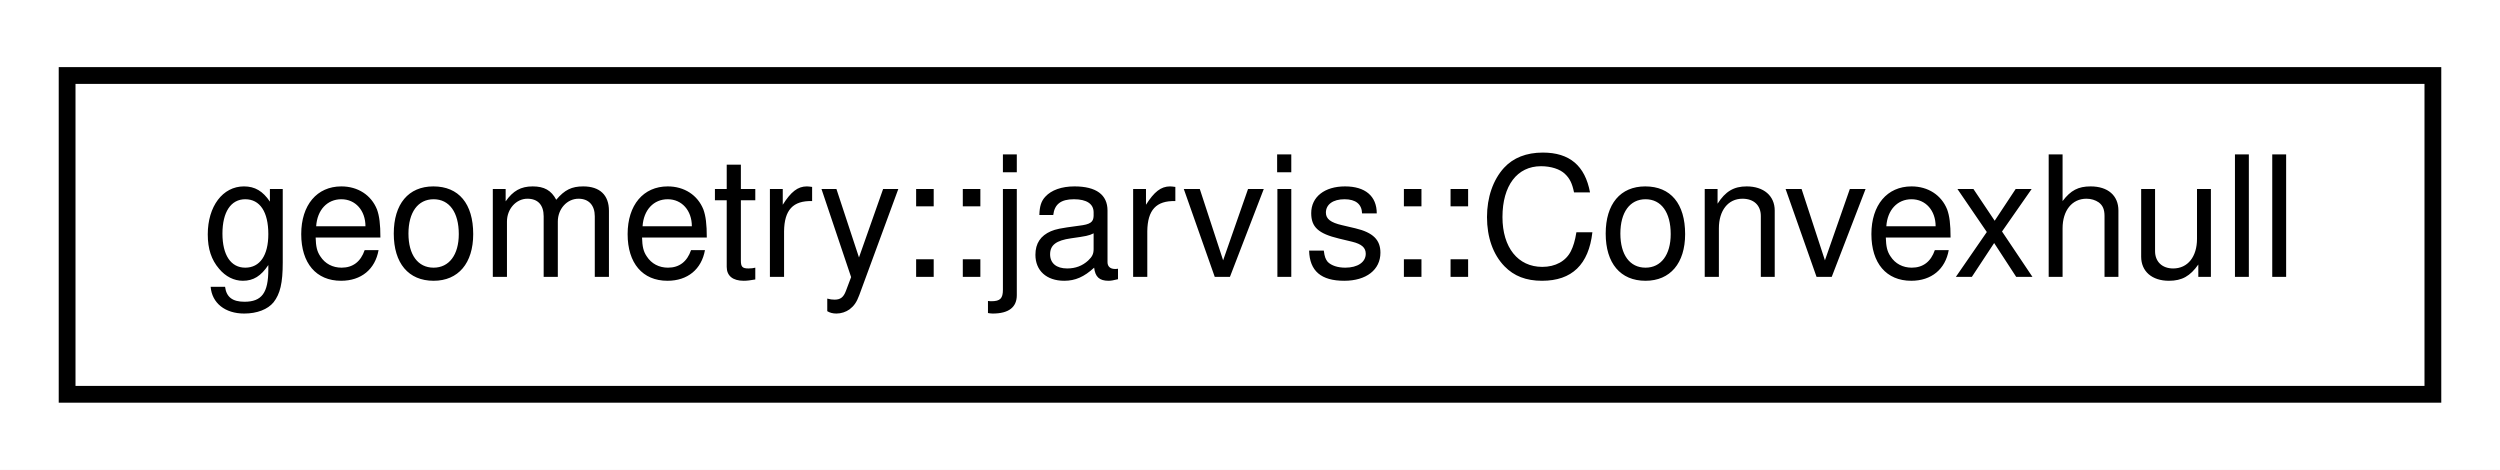
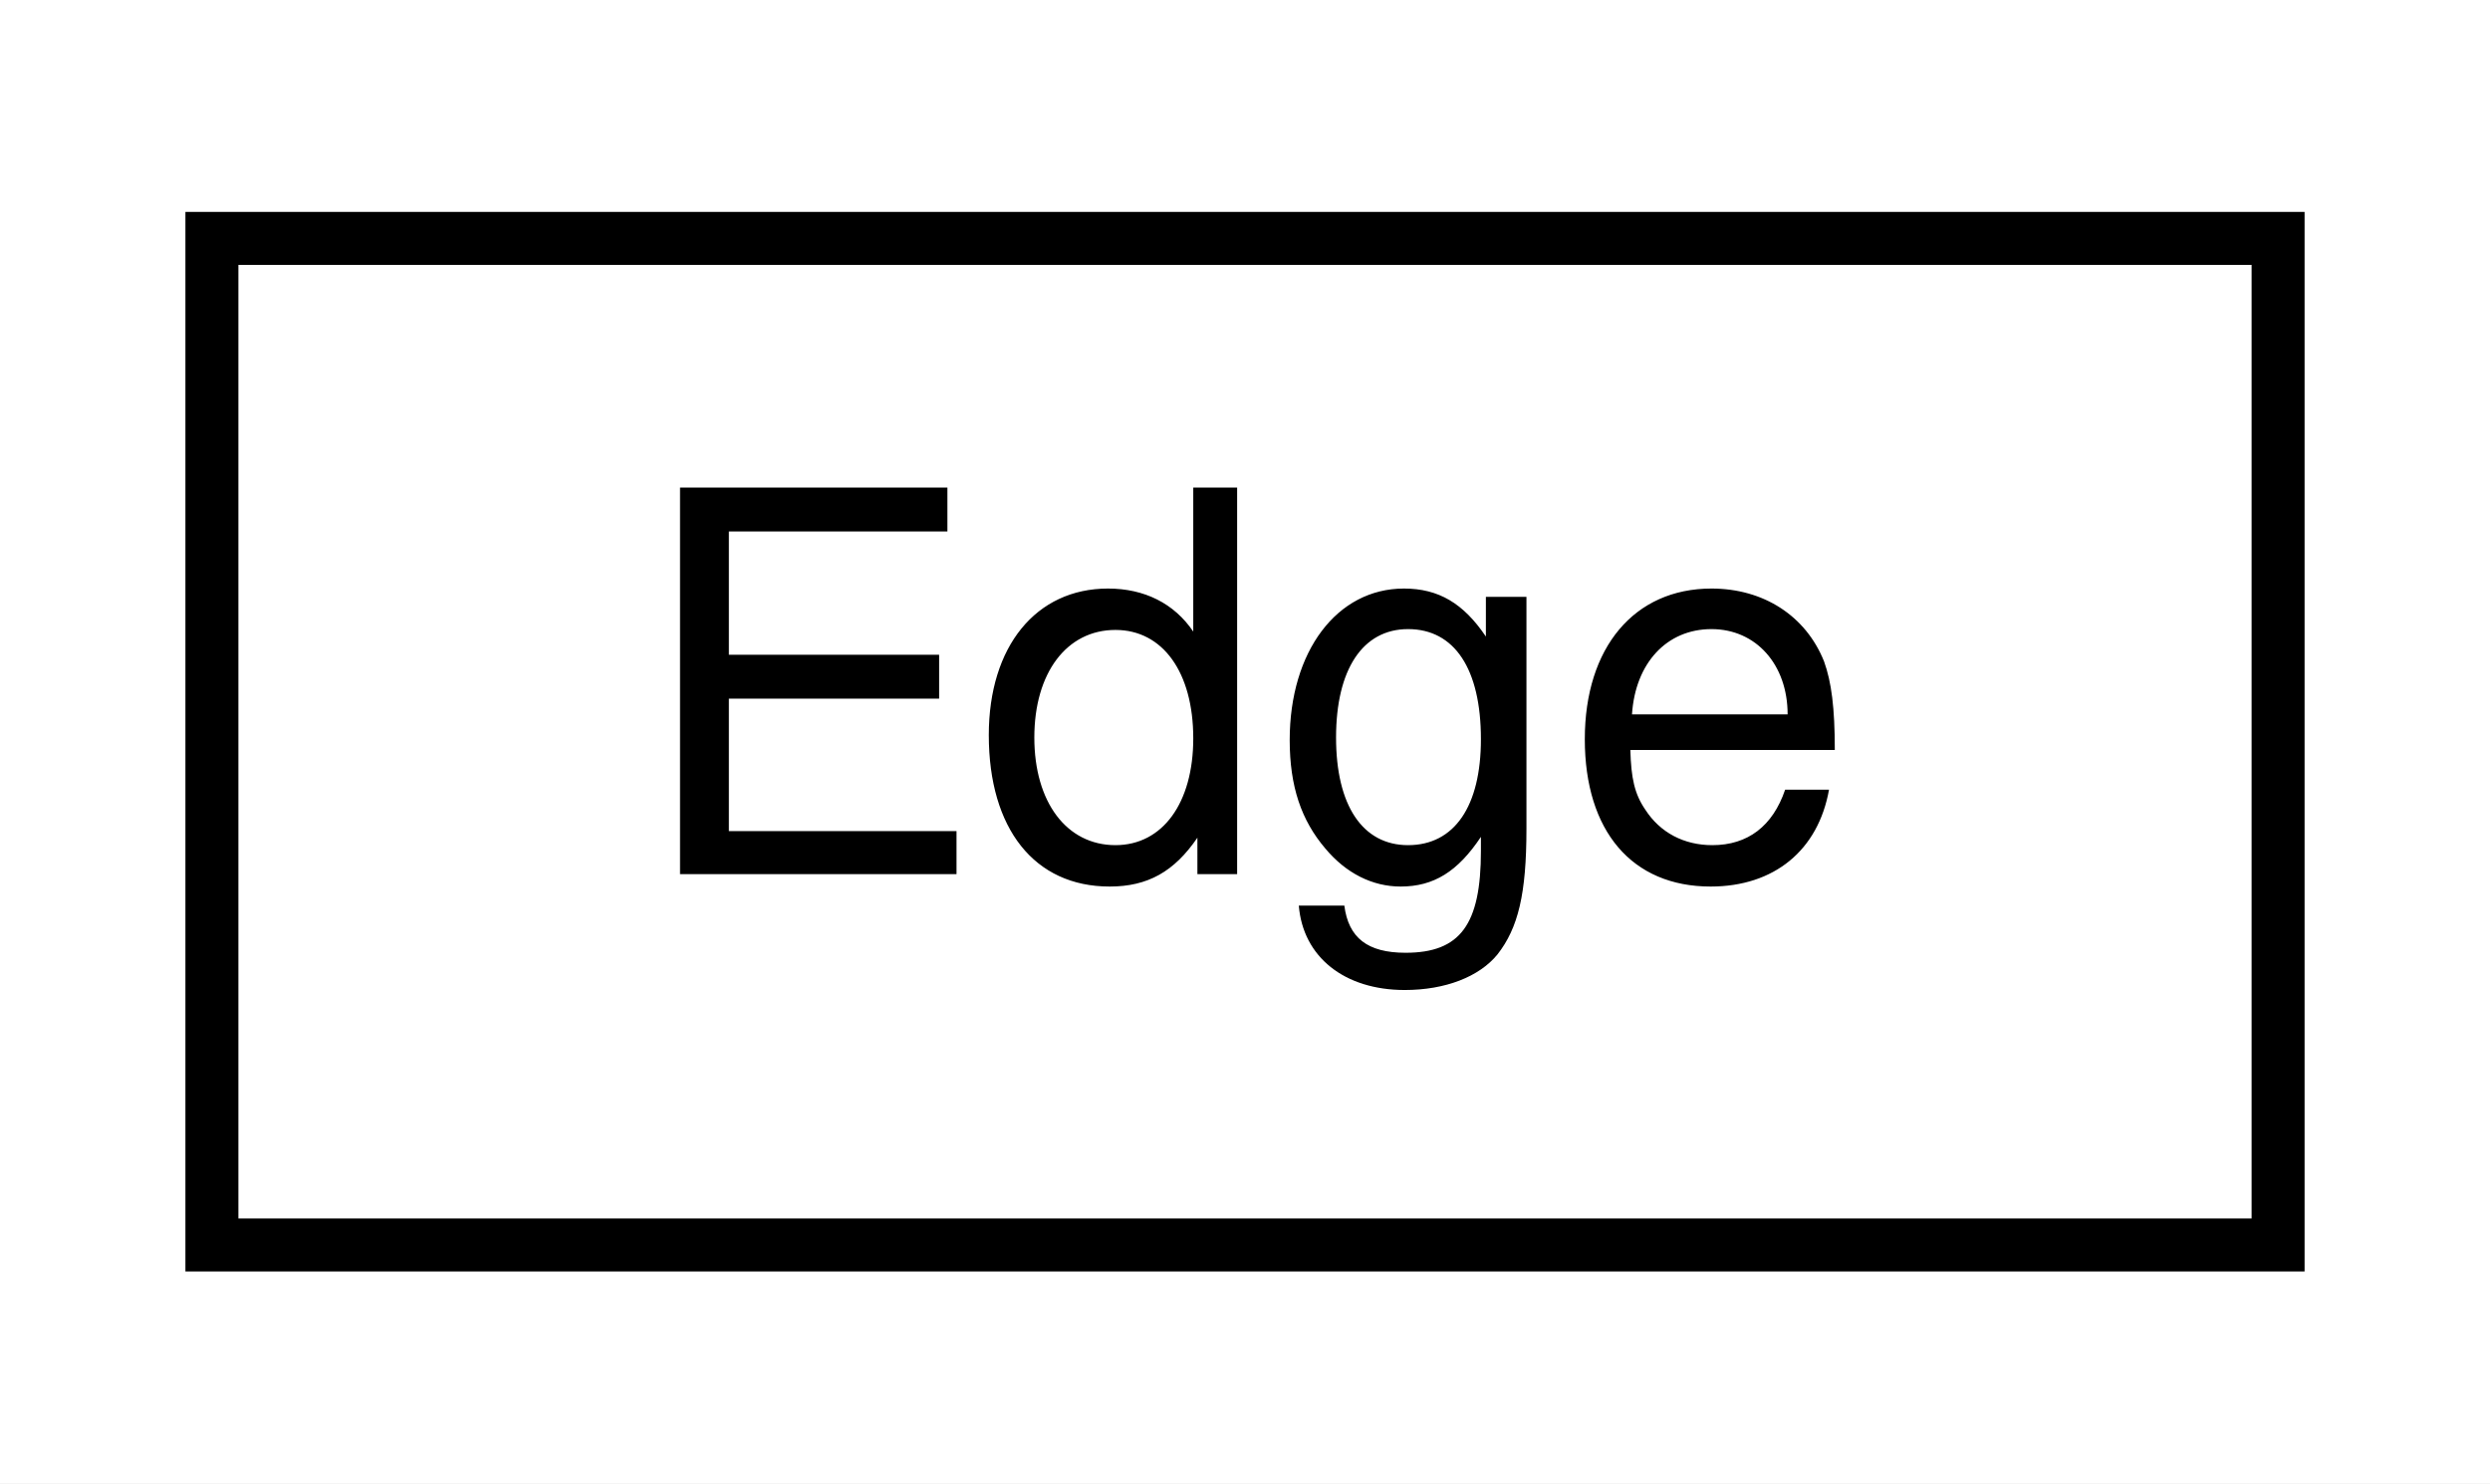
- <svg xmlns="http://www.w3.org/2000/svg" xmlns:xlink="http://www.w3.org/1999/xlink" width="149pt" height="28pt" viewBox="0.00 0.00 149.00 28.00">
+ <svg xmlns="http://www.w3.org/2000/svg" xmlns:xlink="http://www.w3.org/1999/xlink" width="47pt" height="28pt" viewBox="0.00 0.00 47.00 28.00">
  <g id="graph0" class="graph" transform="scale(1 1) rotate(0) translate(4 24)">
-     <polygon fill="white" stroke="transparent" points="-4,4 -4,-24 145,-24 145,4 -4,4" />
+     <polygon fill="white" stroke="transparent" points="-4,4 -4,-24 43,-24 43,4 -4,4" />
    <g id="node1" class="node">
      <g id="a_node1">
-         <a xlink:href="d4/dde/classgeometry_1_1jarvis_1_1_convexhull.html" target="_top" xlink:title=" ">
-           <polygon fill="white" stroke="black" points="0,-0.5 0,-19.5 141,-19.5 141,-0.5 0,-0.5" />
-           <text text-anchor="middle" x="70.5" y="-7.5" font-family="Helvetica,sans-Serif" font-size="10.00">geometry::jarvis::Convexhull</text>
+         <a xlink:href="d7/d77/class_edge.html" target="_top" xlink:title=" ">
+           <polygon fill="white" stroke="black" points="0,-0.5 0,-19.5 39,-19.5 39,-0.5 0,-0.5" />
+           <text text-anchor="middle" x="19.5" y="-7.5" font-family="Helvetica,sans-Serif" font-size="10.00">Edge</text>
        </a>
      </g>
    </g>
  </g>
</svg>
